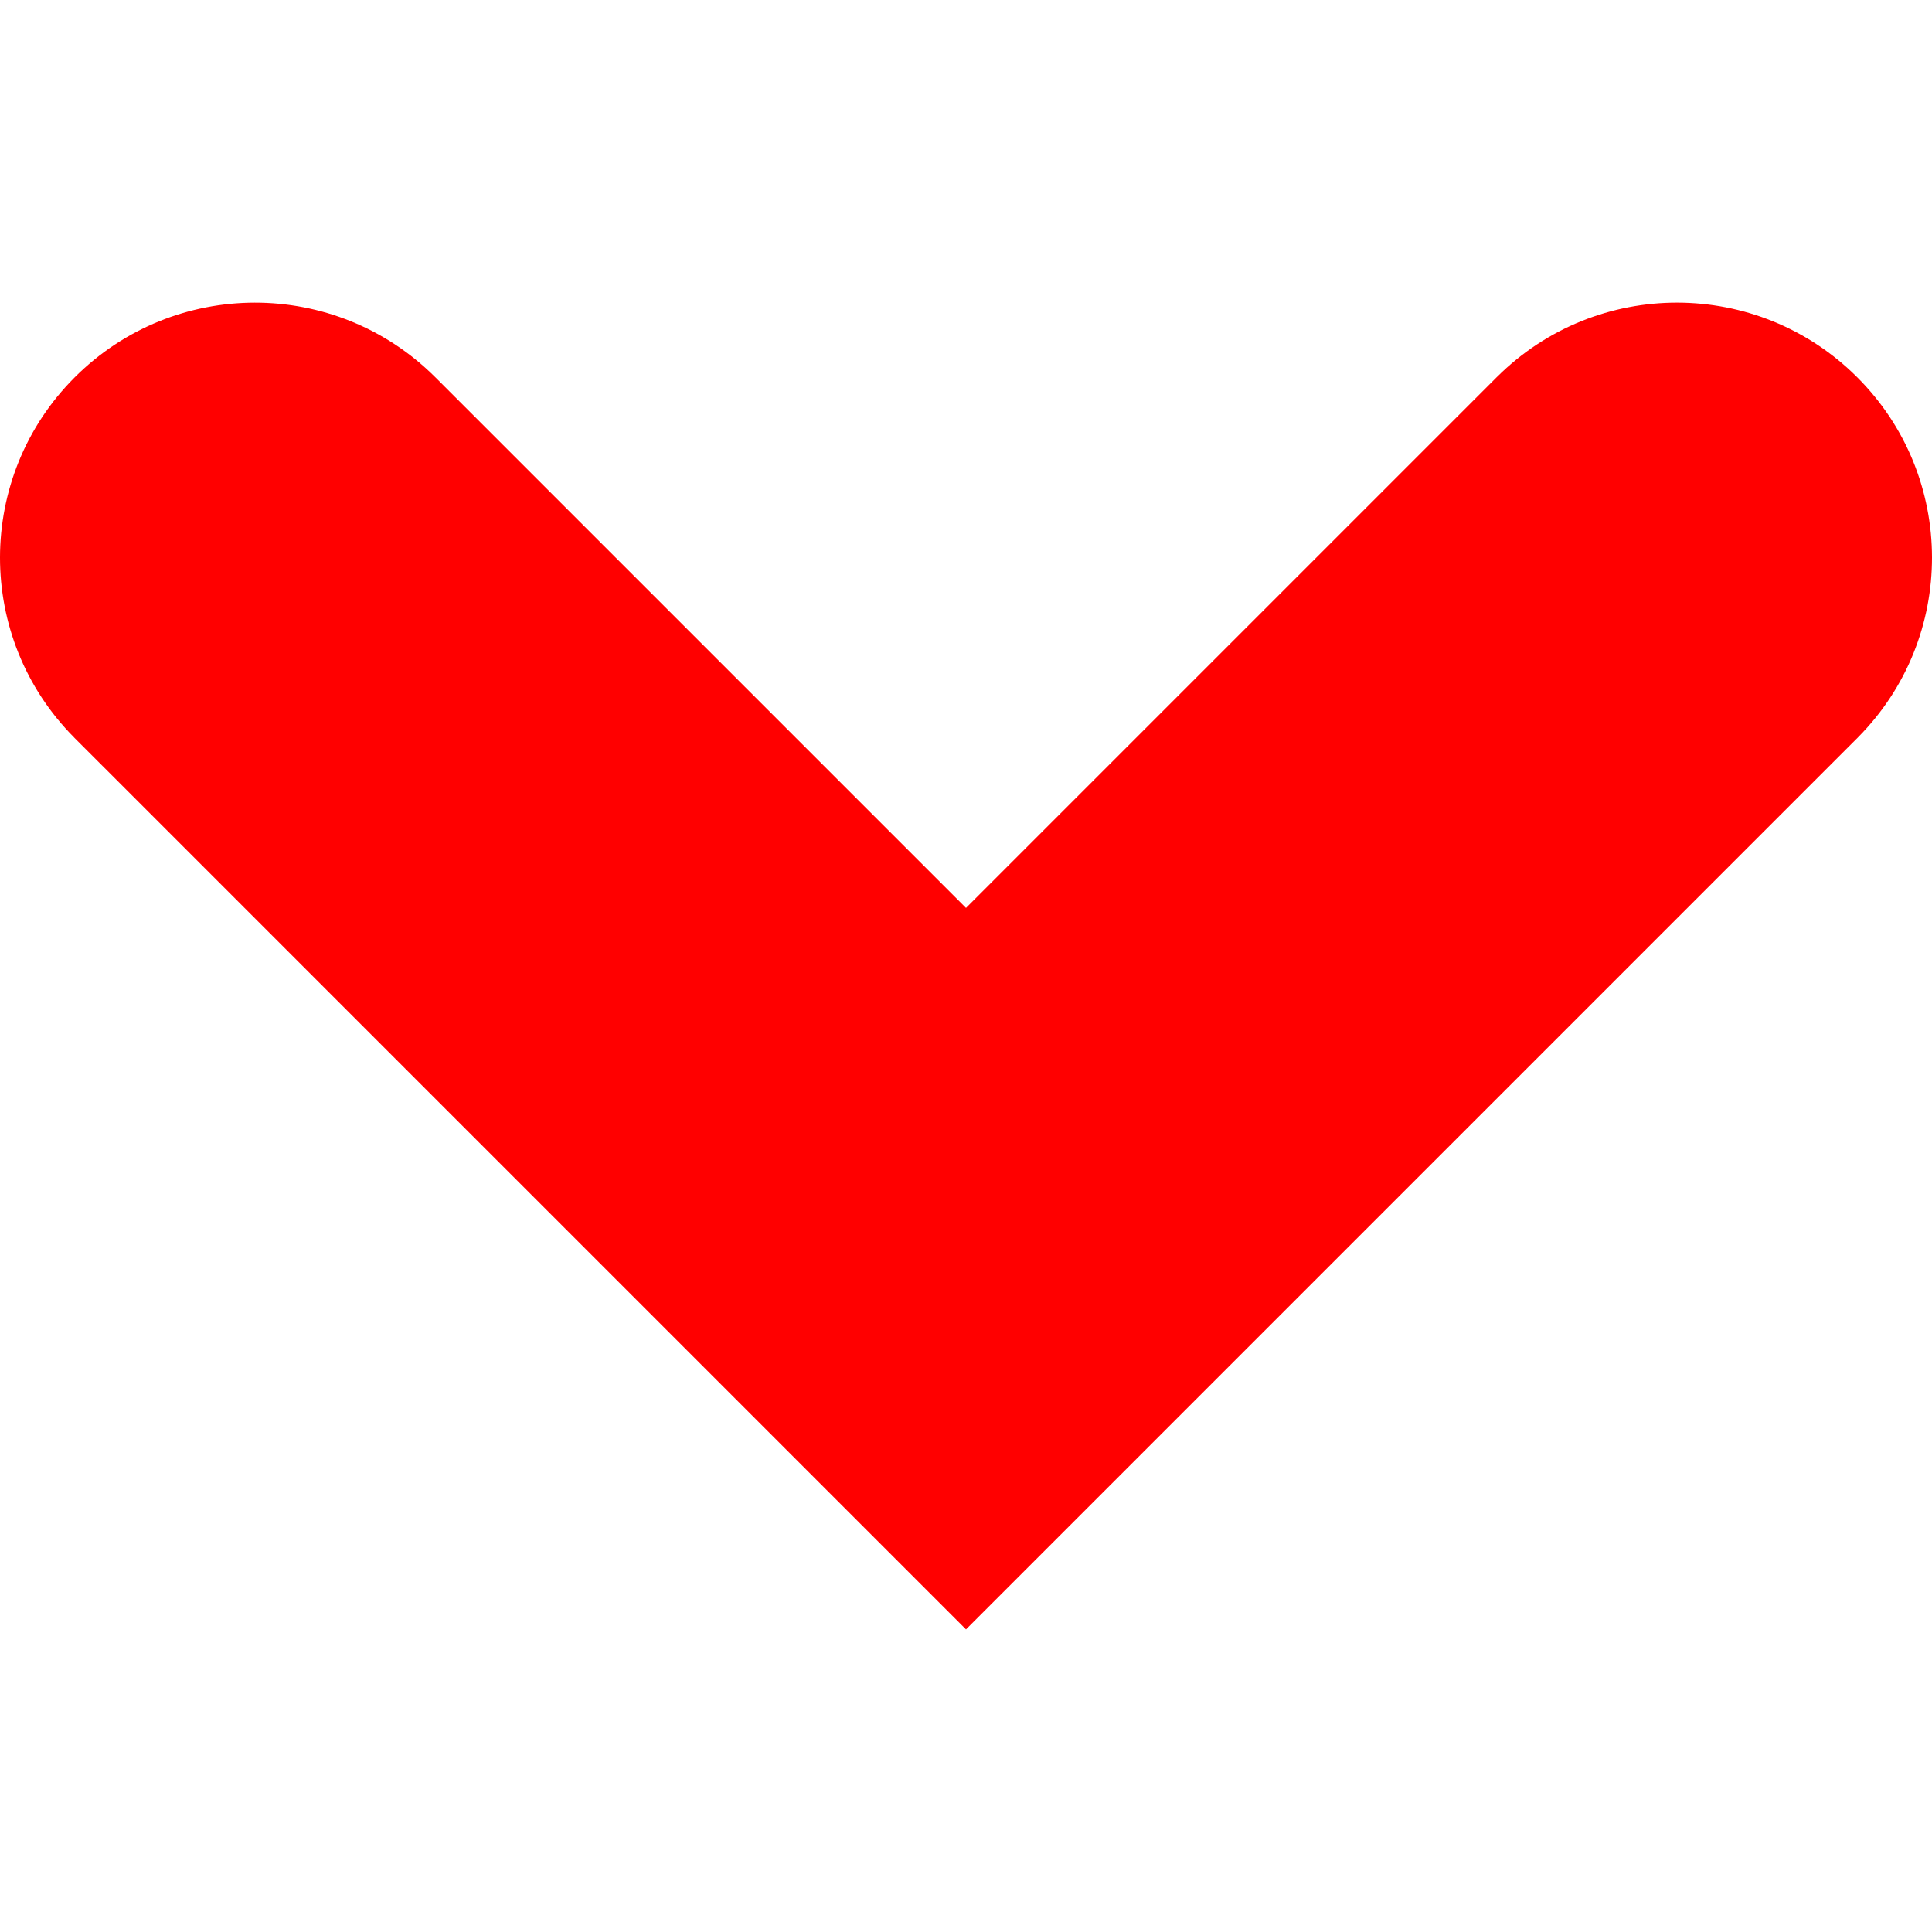
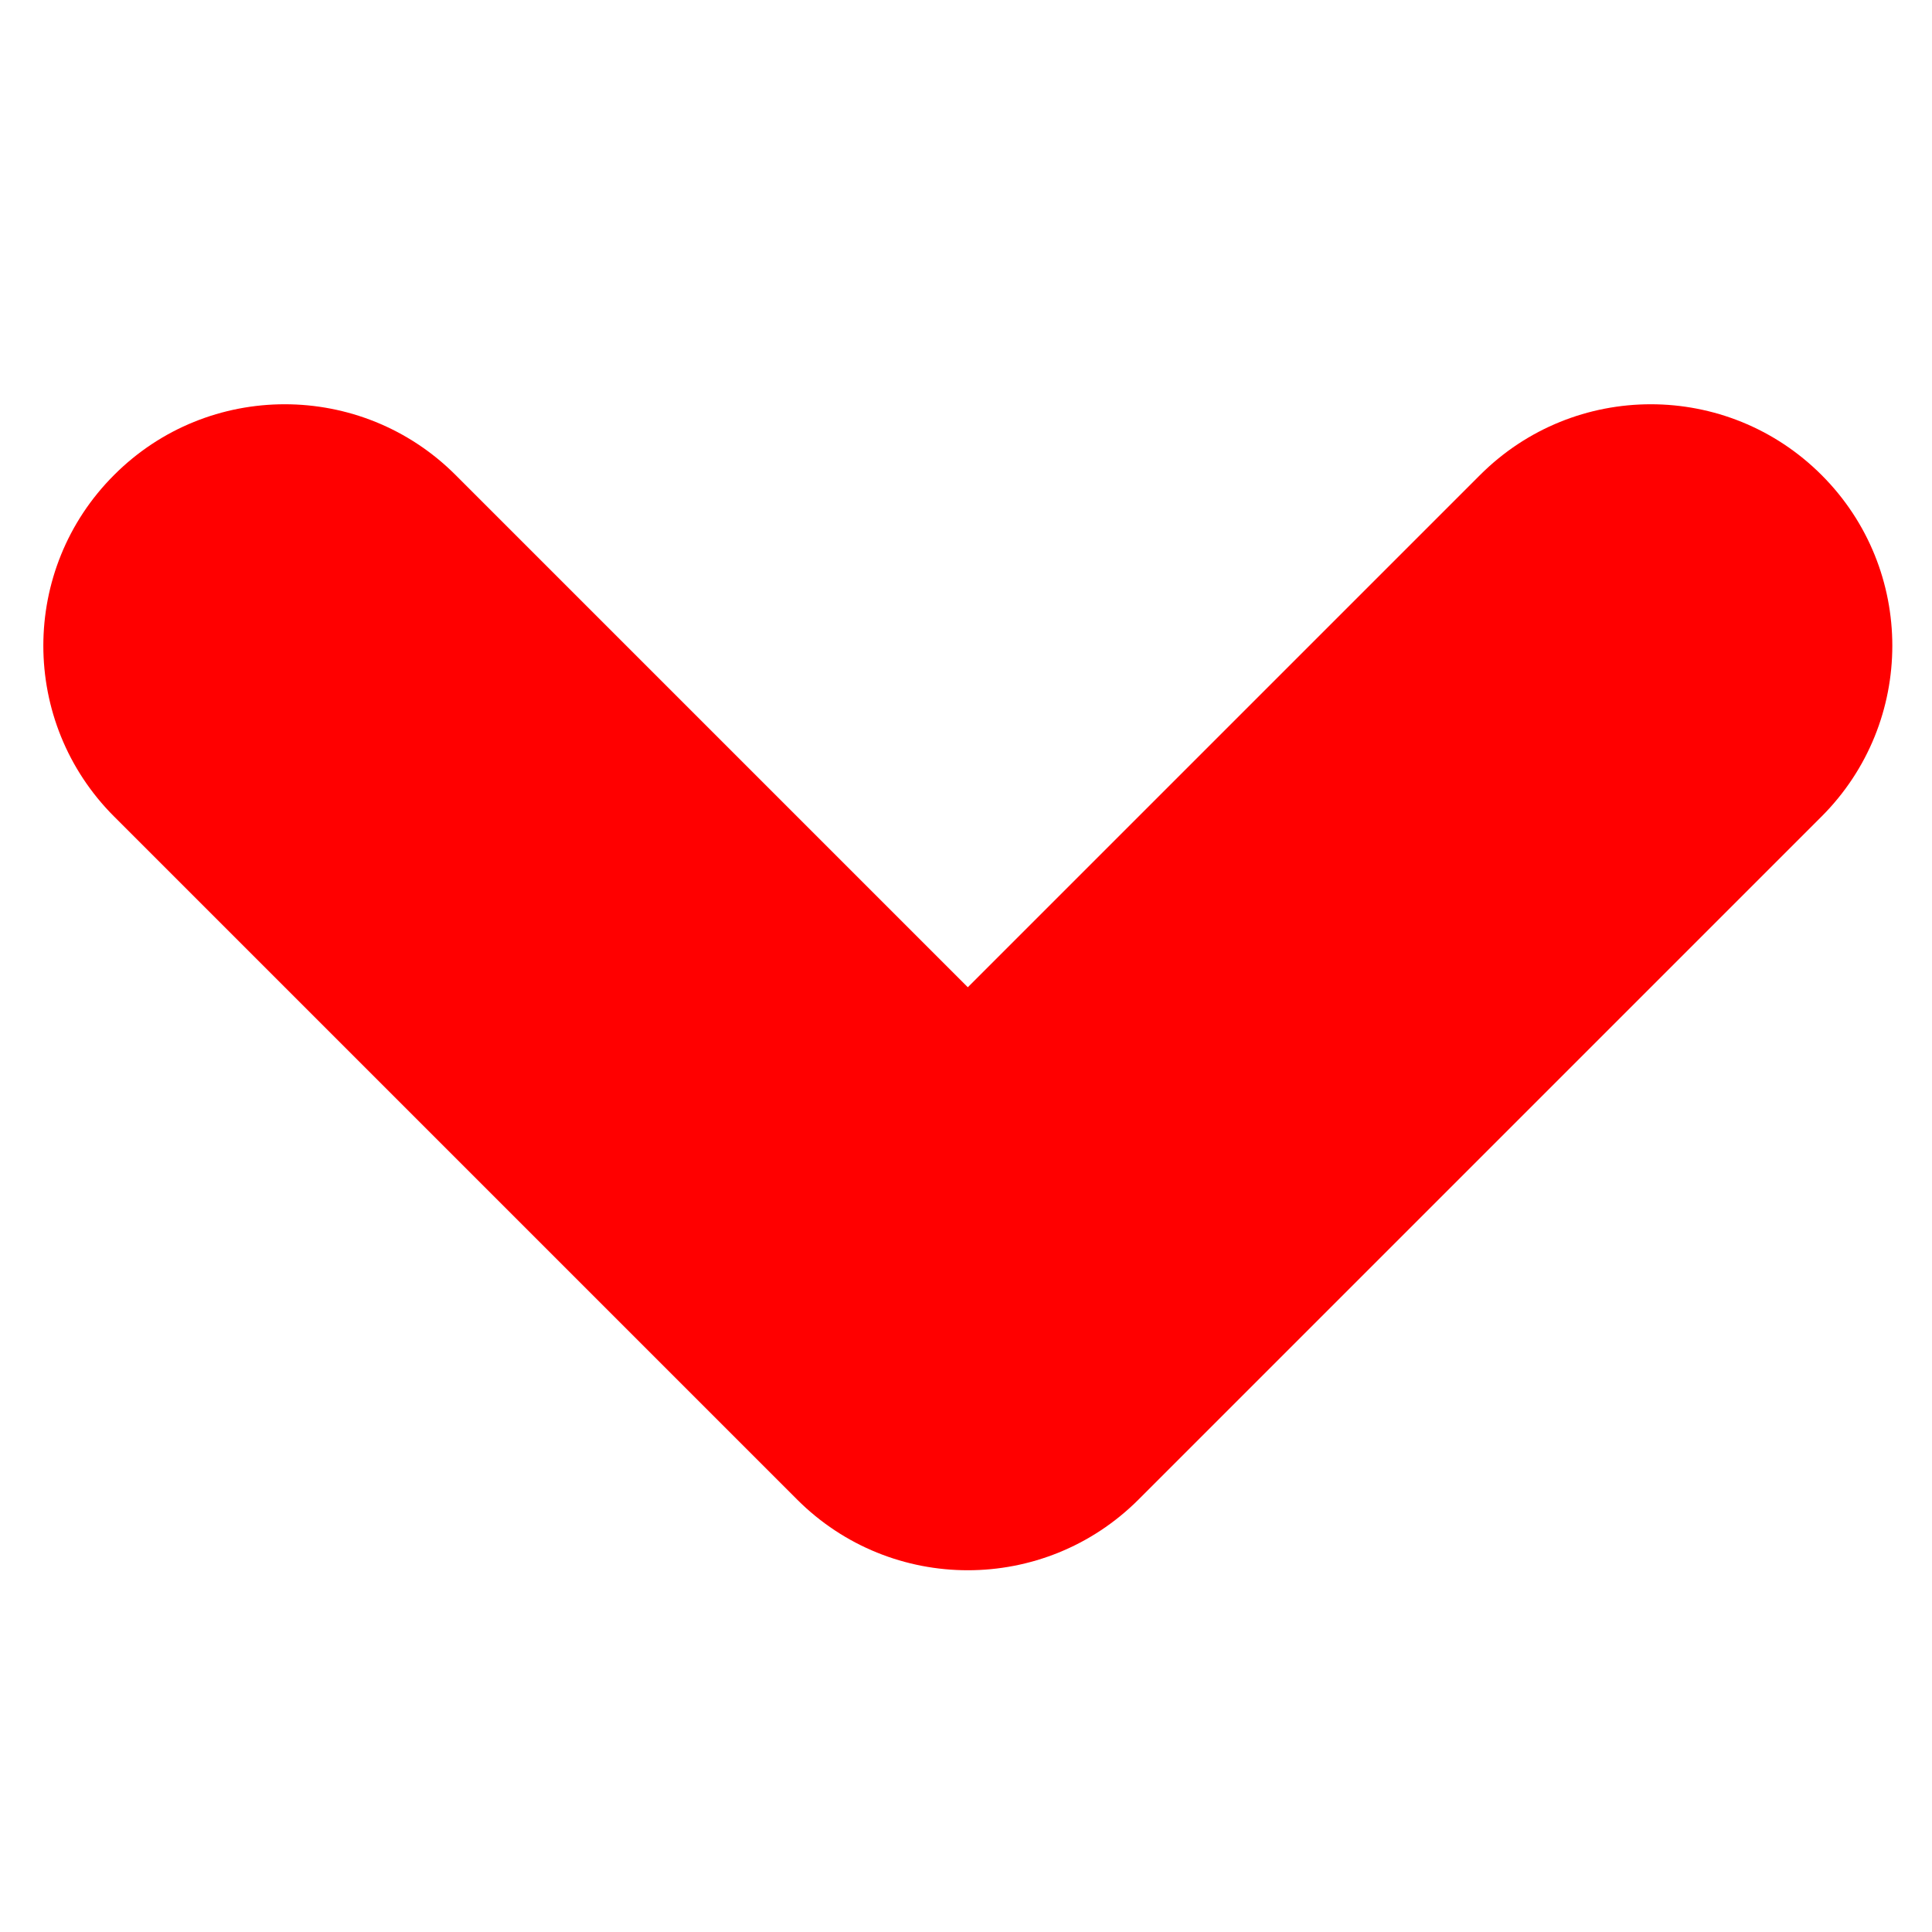
- <svg xmlns="http://www.w3.org/2000/svg" viewBox="0 0 371.153 254.872" width="36" height="36">
-   <path d="M14.255 83.548l-.003.003.1.1 171.224 171.222L356.803 83.648l.099-.1-.002-.002c19.037-19.145 19.007-50.094-.097-69.196-19.104-19.104-50.055-19.134-69.198-.096l-.002-.002-.099.098-101.928 101.93L83.649 14.353l-.098-.098-.002.001C64.405-4.78 33.454-4.752 14.351 14.352c-19.103 19.102-19.134 50.052-.096 69.196z" fill="red" />
+ <svg xmlns="http://www.w3.org/2000/svg" height="512" width="512">
+   <path d="M482.734 216.383l-181 181c-25 25-65.5 25-90.5 0l-181-181c-25-25-25-65.531 0-90.5 24.938-25 65.5-25 90.5 0l135.75 135.75 135.75-135.75c25-25 65.5-25 90.5 0 25 24.969 25 65.5 0 90.5z" fill="red" />
</svg>
